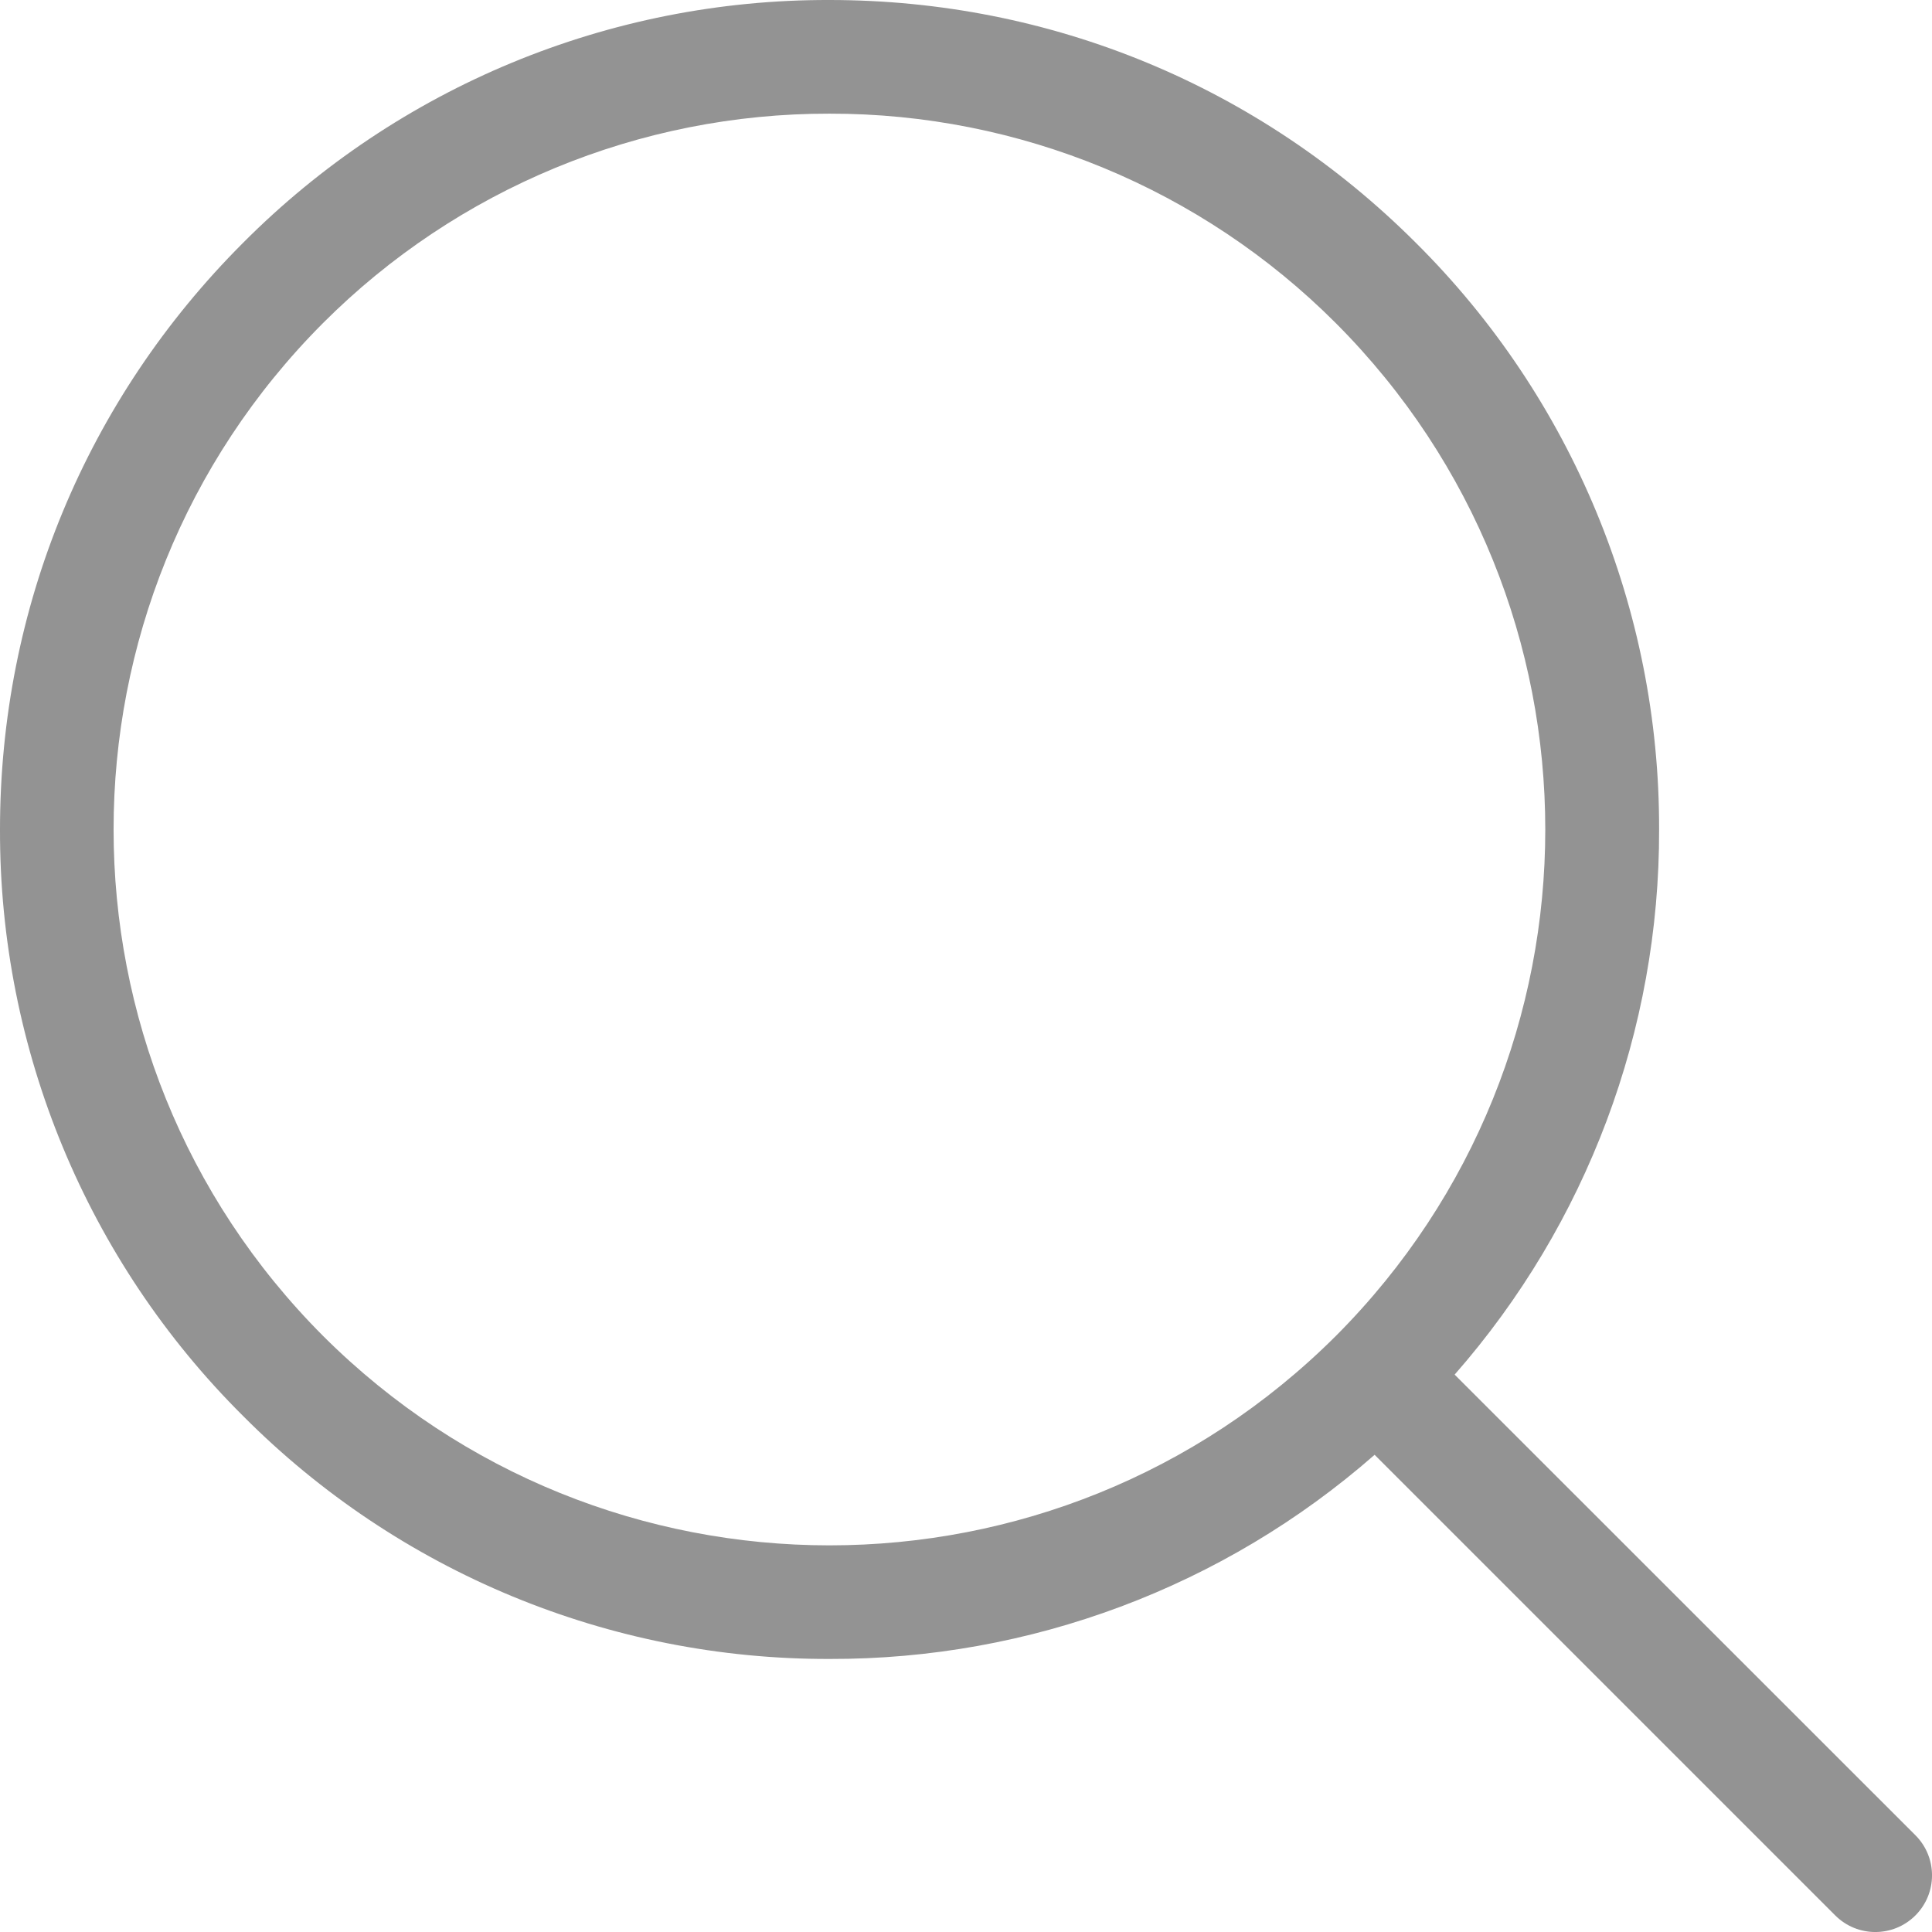
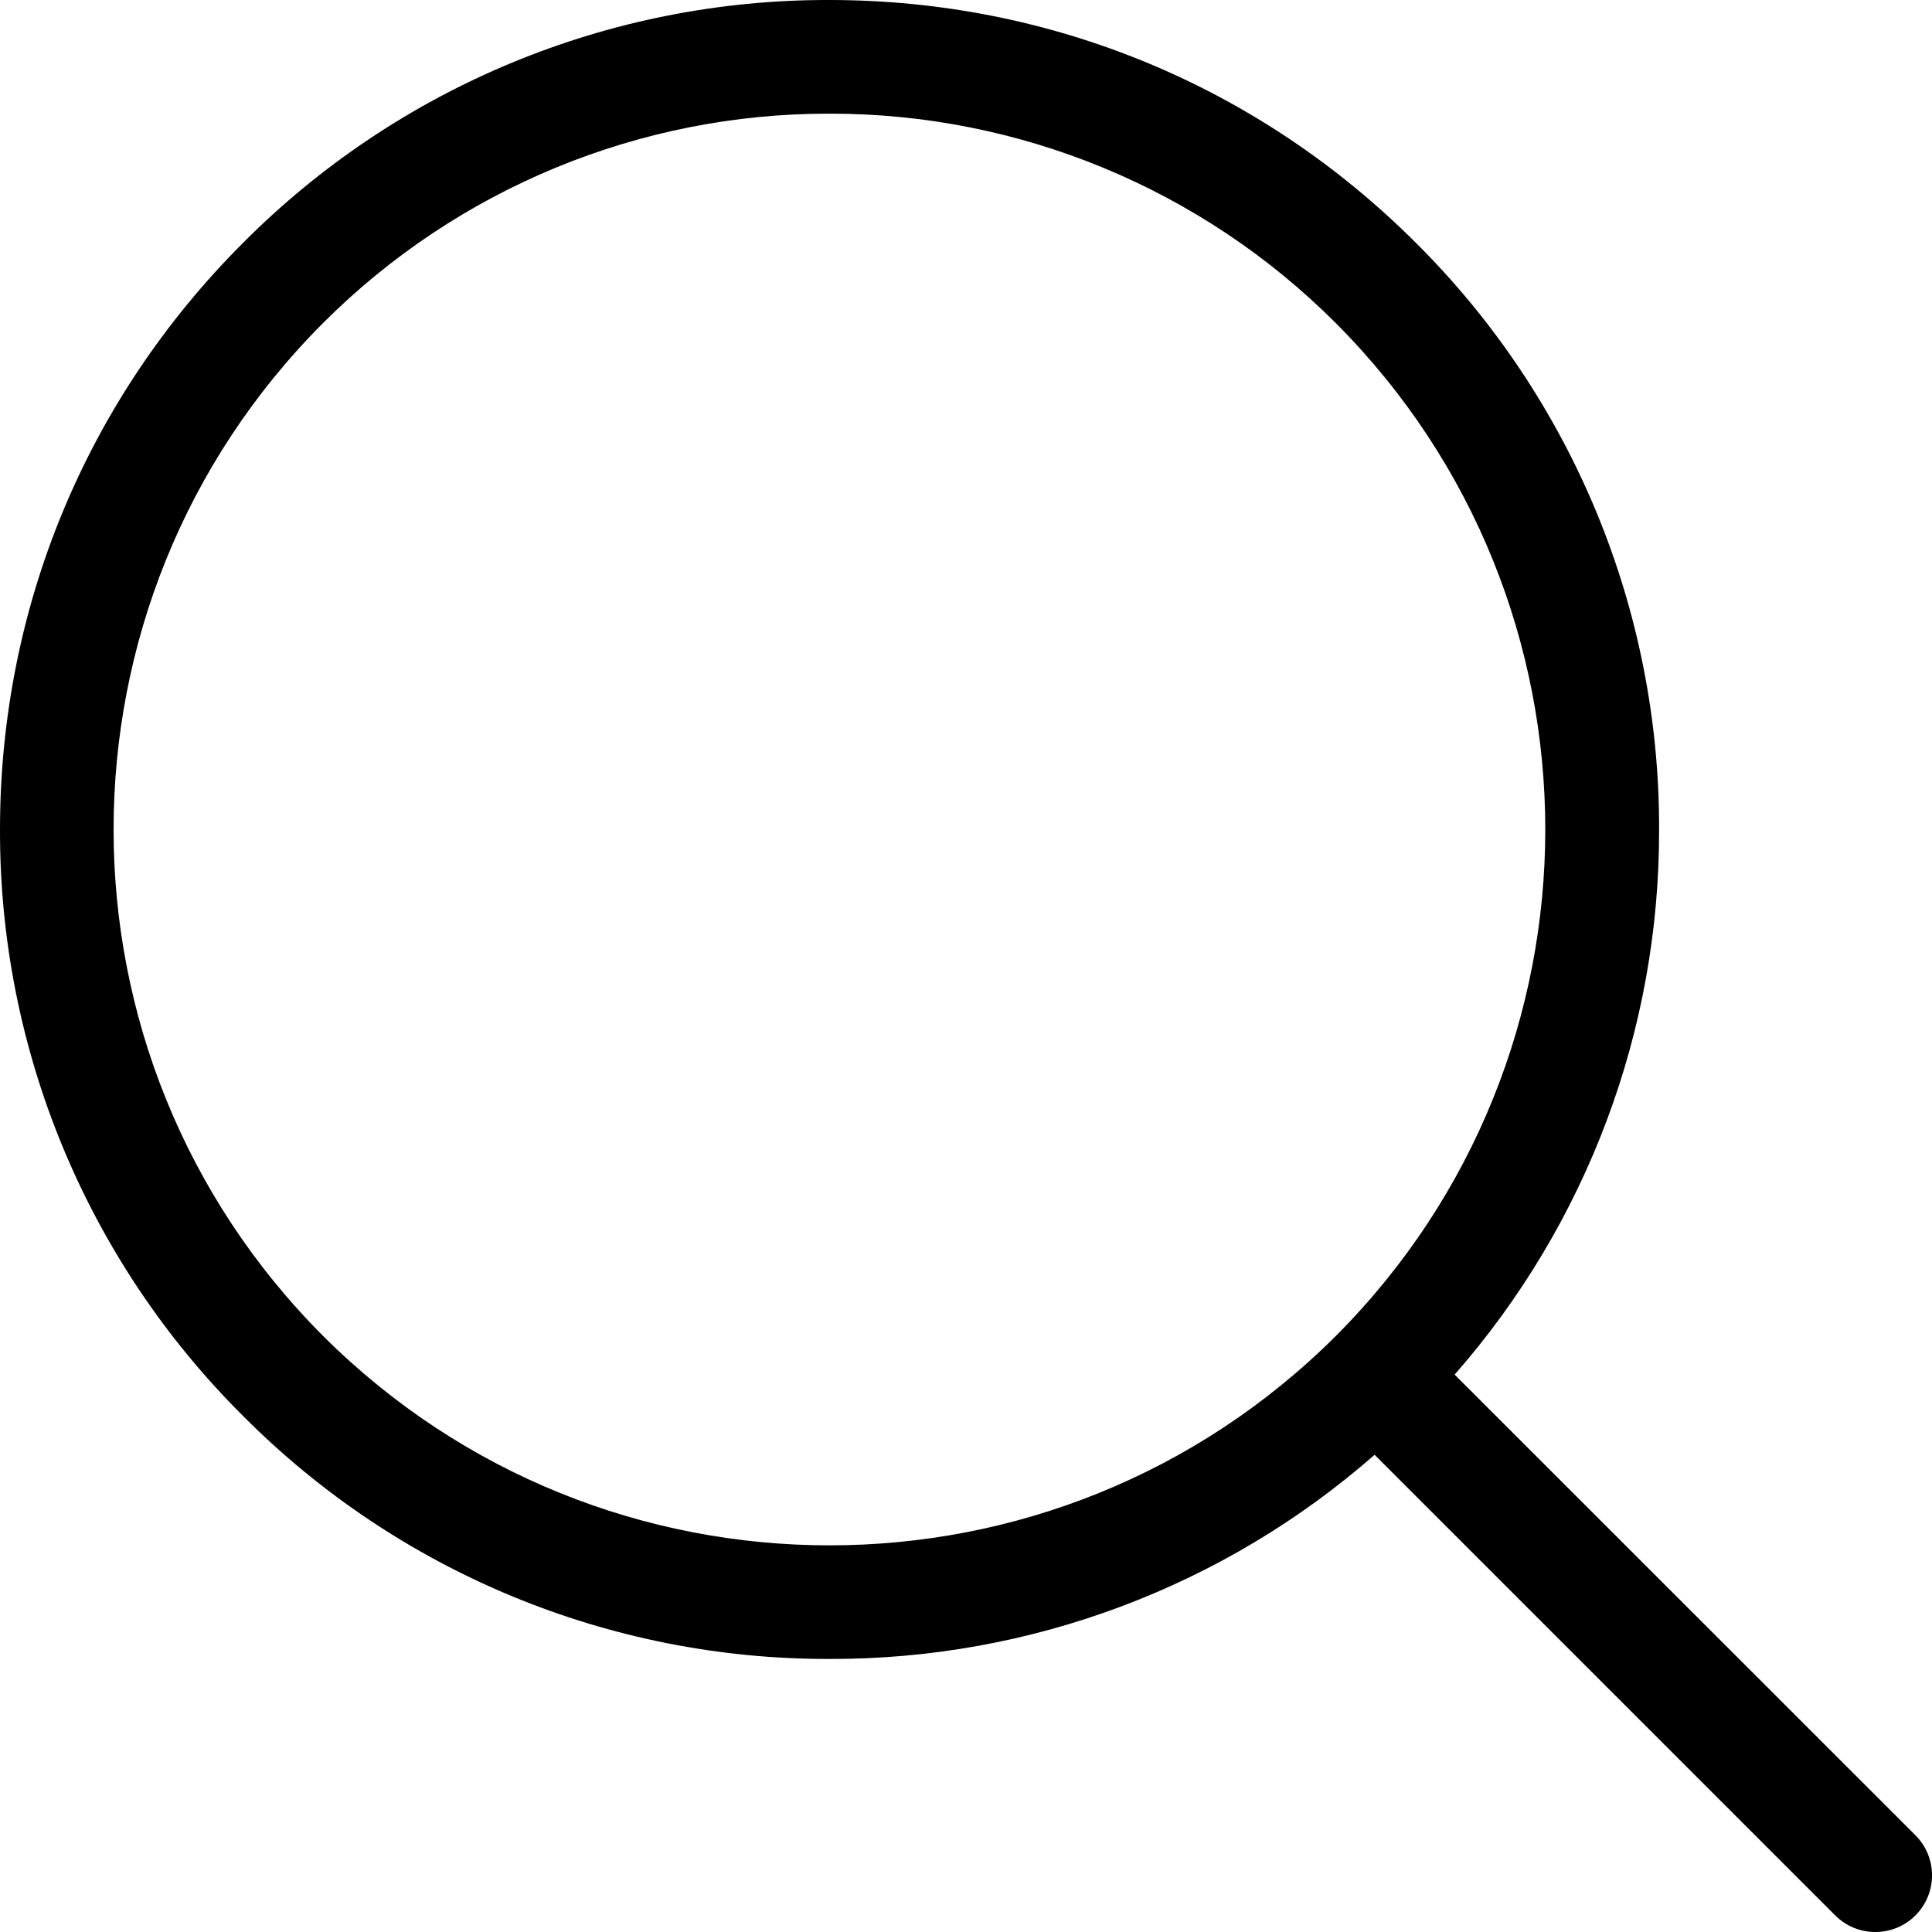
- <svg xmlns="http://www.w3.org/2000/svg" width="12" height="12" fill="none">
-   <path d="M1.509 1.509A5.118 5.118 0 0 1 5.152 0c1.376 0 2.67.536 3.643 1.509a5.118 5.118 0 0 1 1.51 3.643 5.114 5.114 0 0 1-1.27 3.386l2.862 2.861a.352.352 0 0 1-.498.498L8.538 9.036a5.114 5.114 0 0 1-3.386 1.268A5.118 5.118 0 0 1 1.51 8.795 5.118 5.118 0 0 1 0 5.152c0-1.376.536-2.67 1.509-3.643Zm.498 6.789a4.453 4.453 0 0 0 6.29 0 4.453 4.453 0 0 0 0-6.291A4.434 4.434 0 0 0 5.152.706a4.435 4.435 0 0 0-3.145 1.3 4.453 4.453 0 0 0 0 6.292Z" fill="#939393" />
+ <svg xmlns="http://www.w3.org/2000/svg" width="12" height="12">
+   <path d="M1.509 1.509A5.118 5.118 0 0 1 5.152 0c1.376 0 2.67.536 3.643 1.509a5.118 5.118 0 0 1 1.51 3.643 5.114 5.114 0 0 1-1.27 3.386l2.862 2.861a.352.352 0 0 1-.498.498L8.538 9.036a5.114 5.114 0 0 1-3.386 1.268A5.118 5.118 0 0 1 1.51 8.795 5.118 5.118 0 0 1 0 5.152c0-1.376.536-2.67 1.509-3.643Zm.498 6.789a4.453 4.453 0 0 0 6.29 0 4.453 4.453 0 0 0 0-6.291A4.434 4.434 0 0 0 5.152.706a4.435 4.435 0 0 0-3.145 1.3 4.453 4.453 0 0 0 0 6.292Z" />
</svg>
